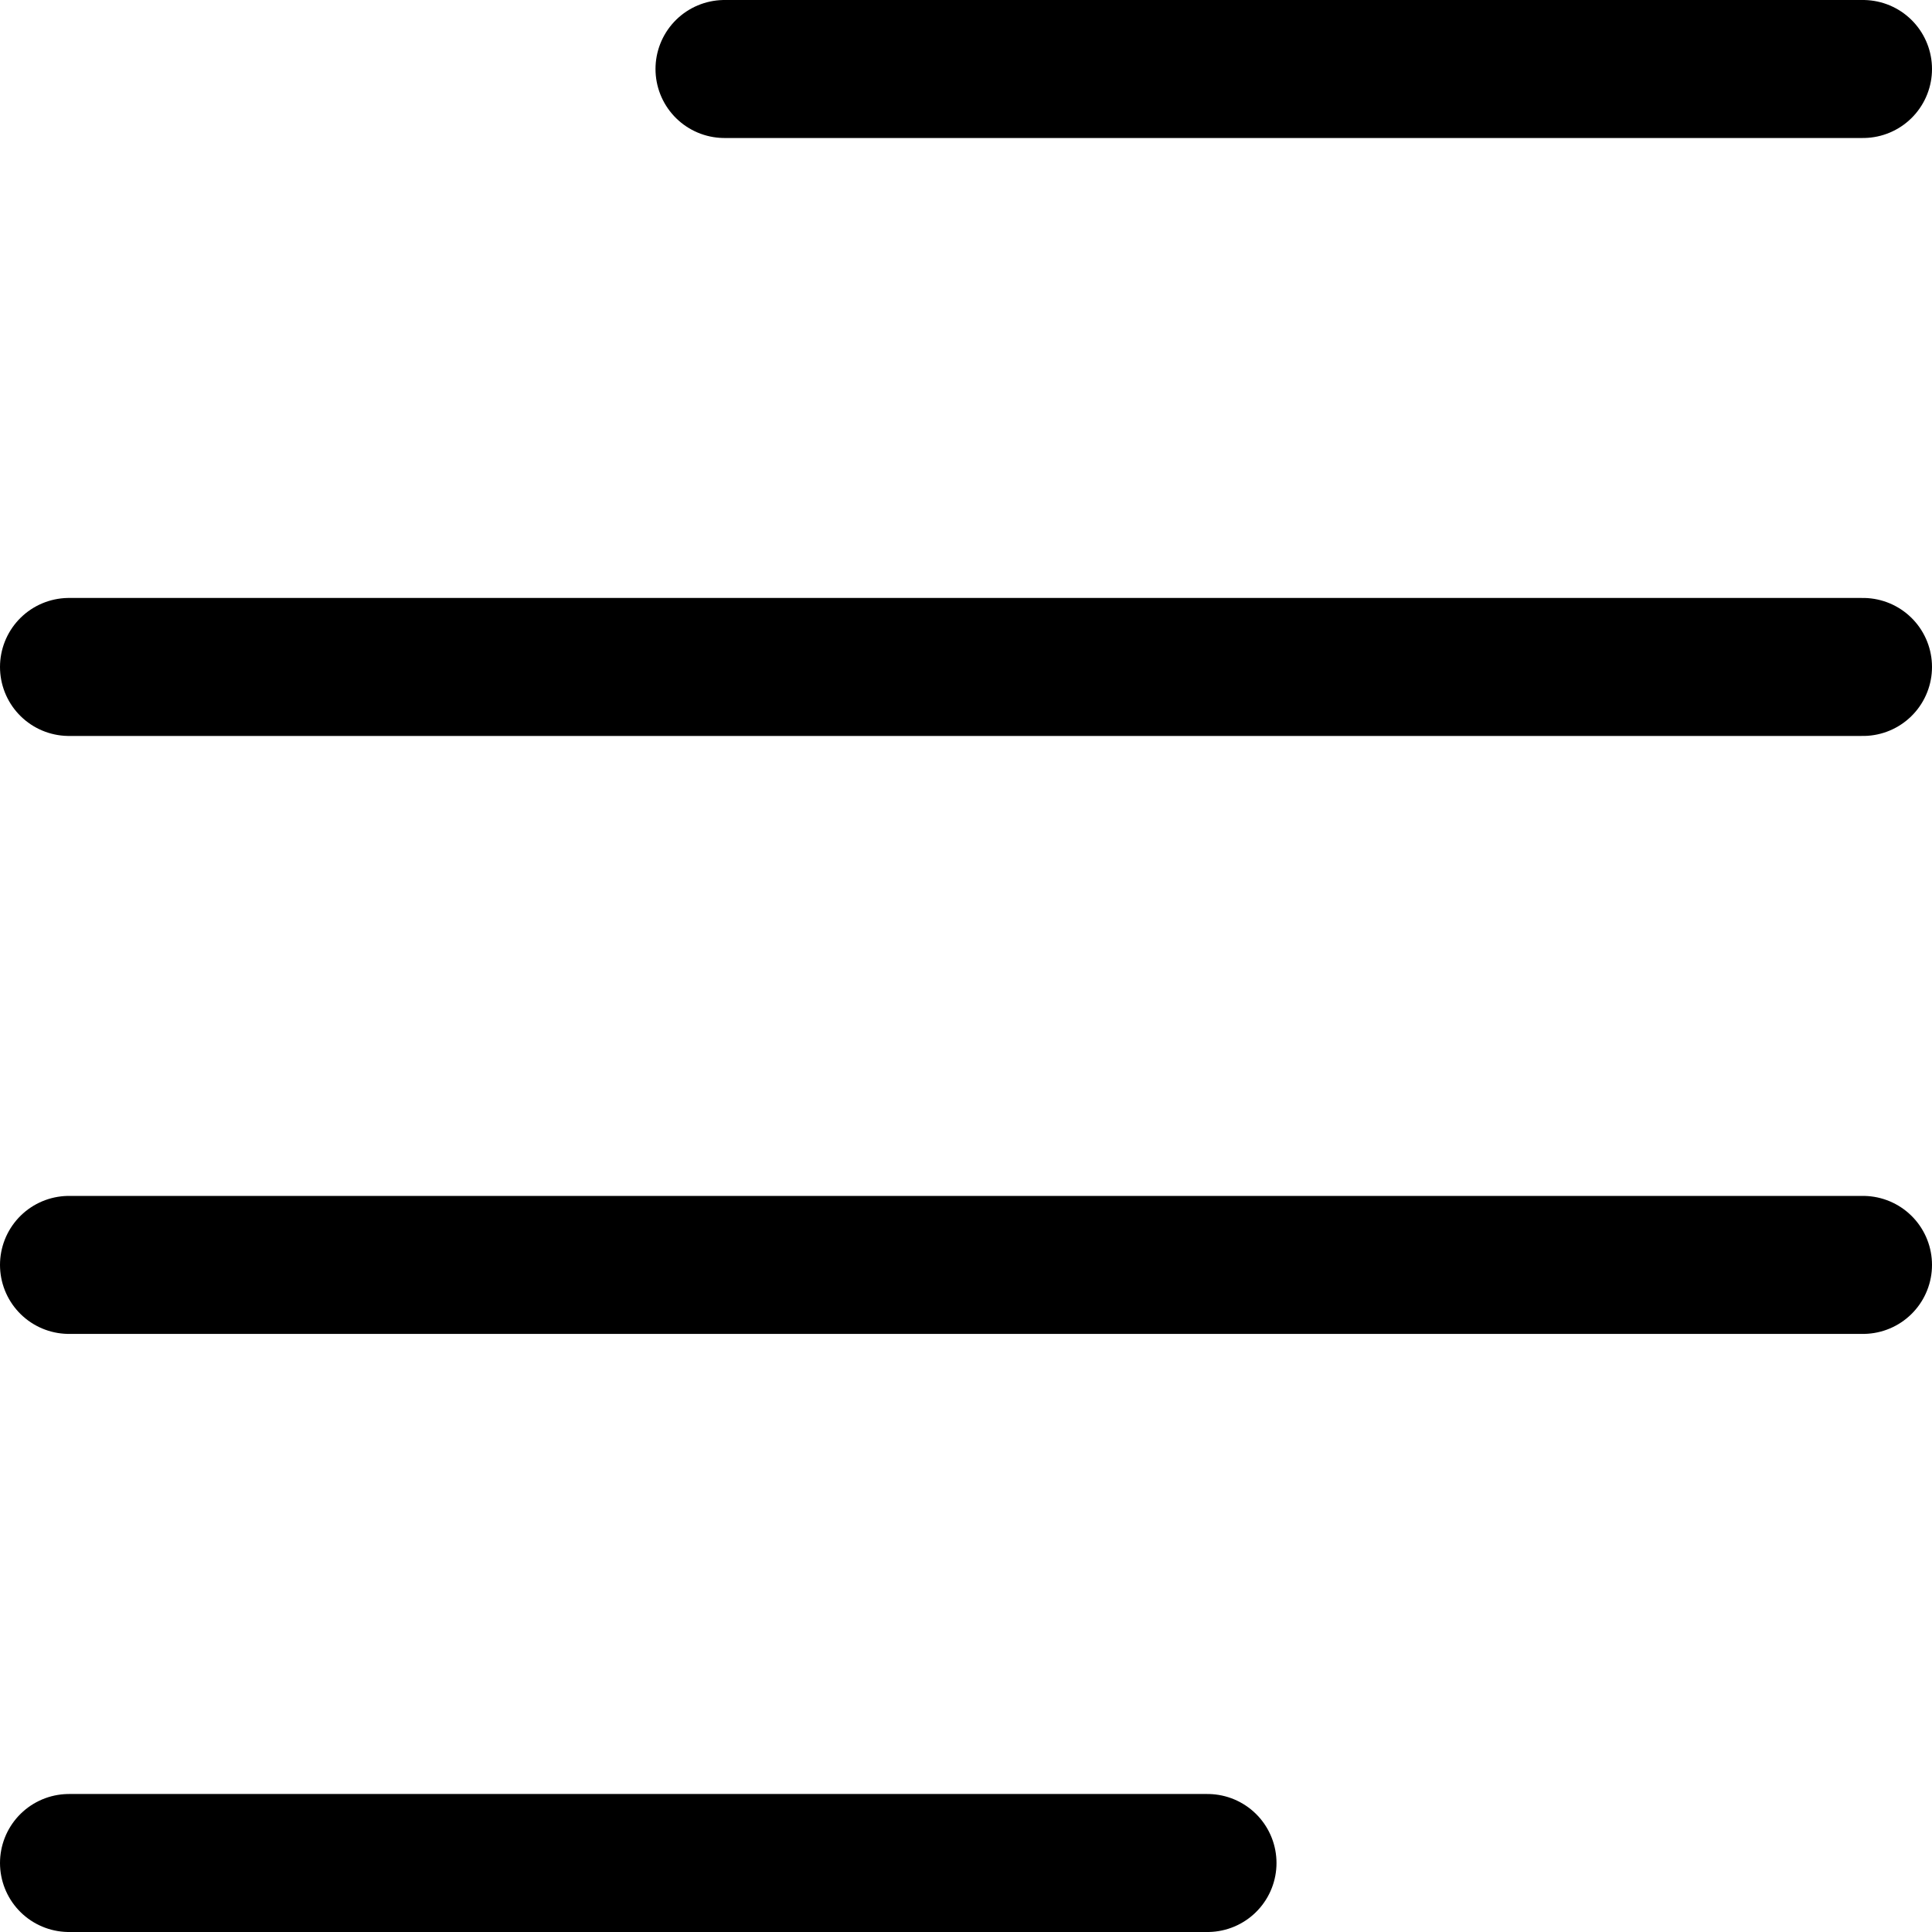
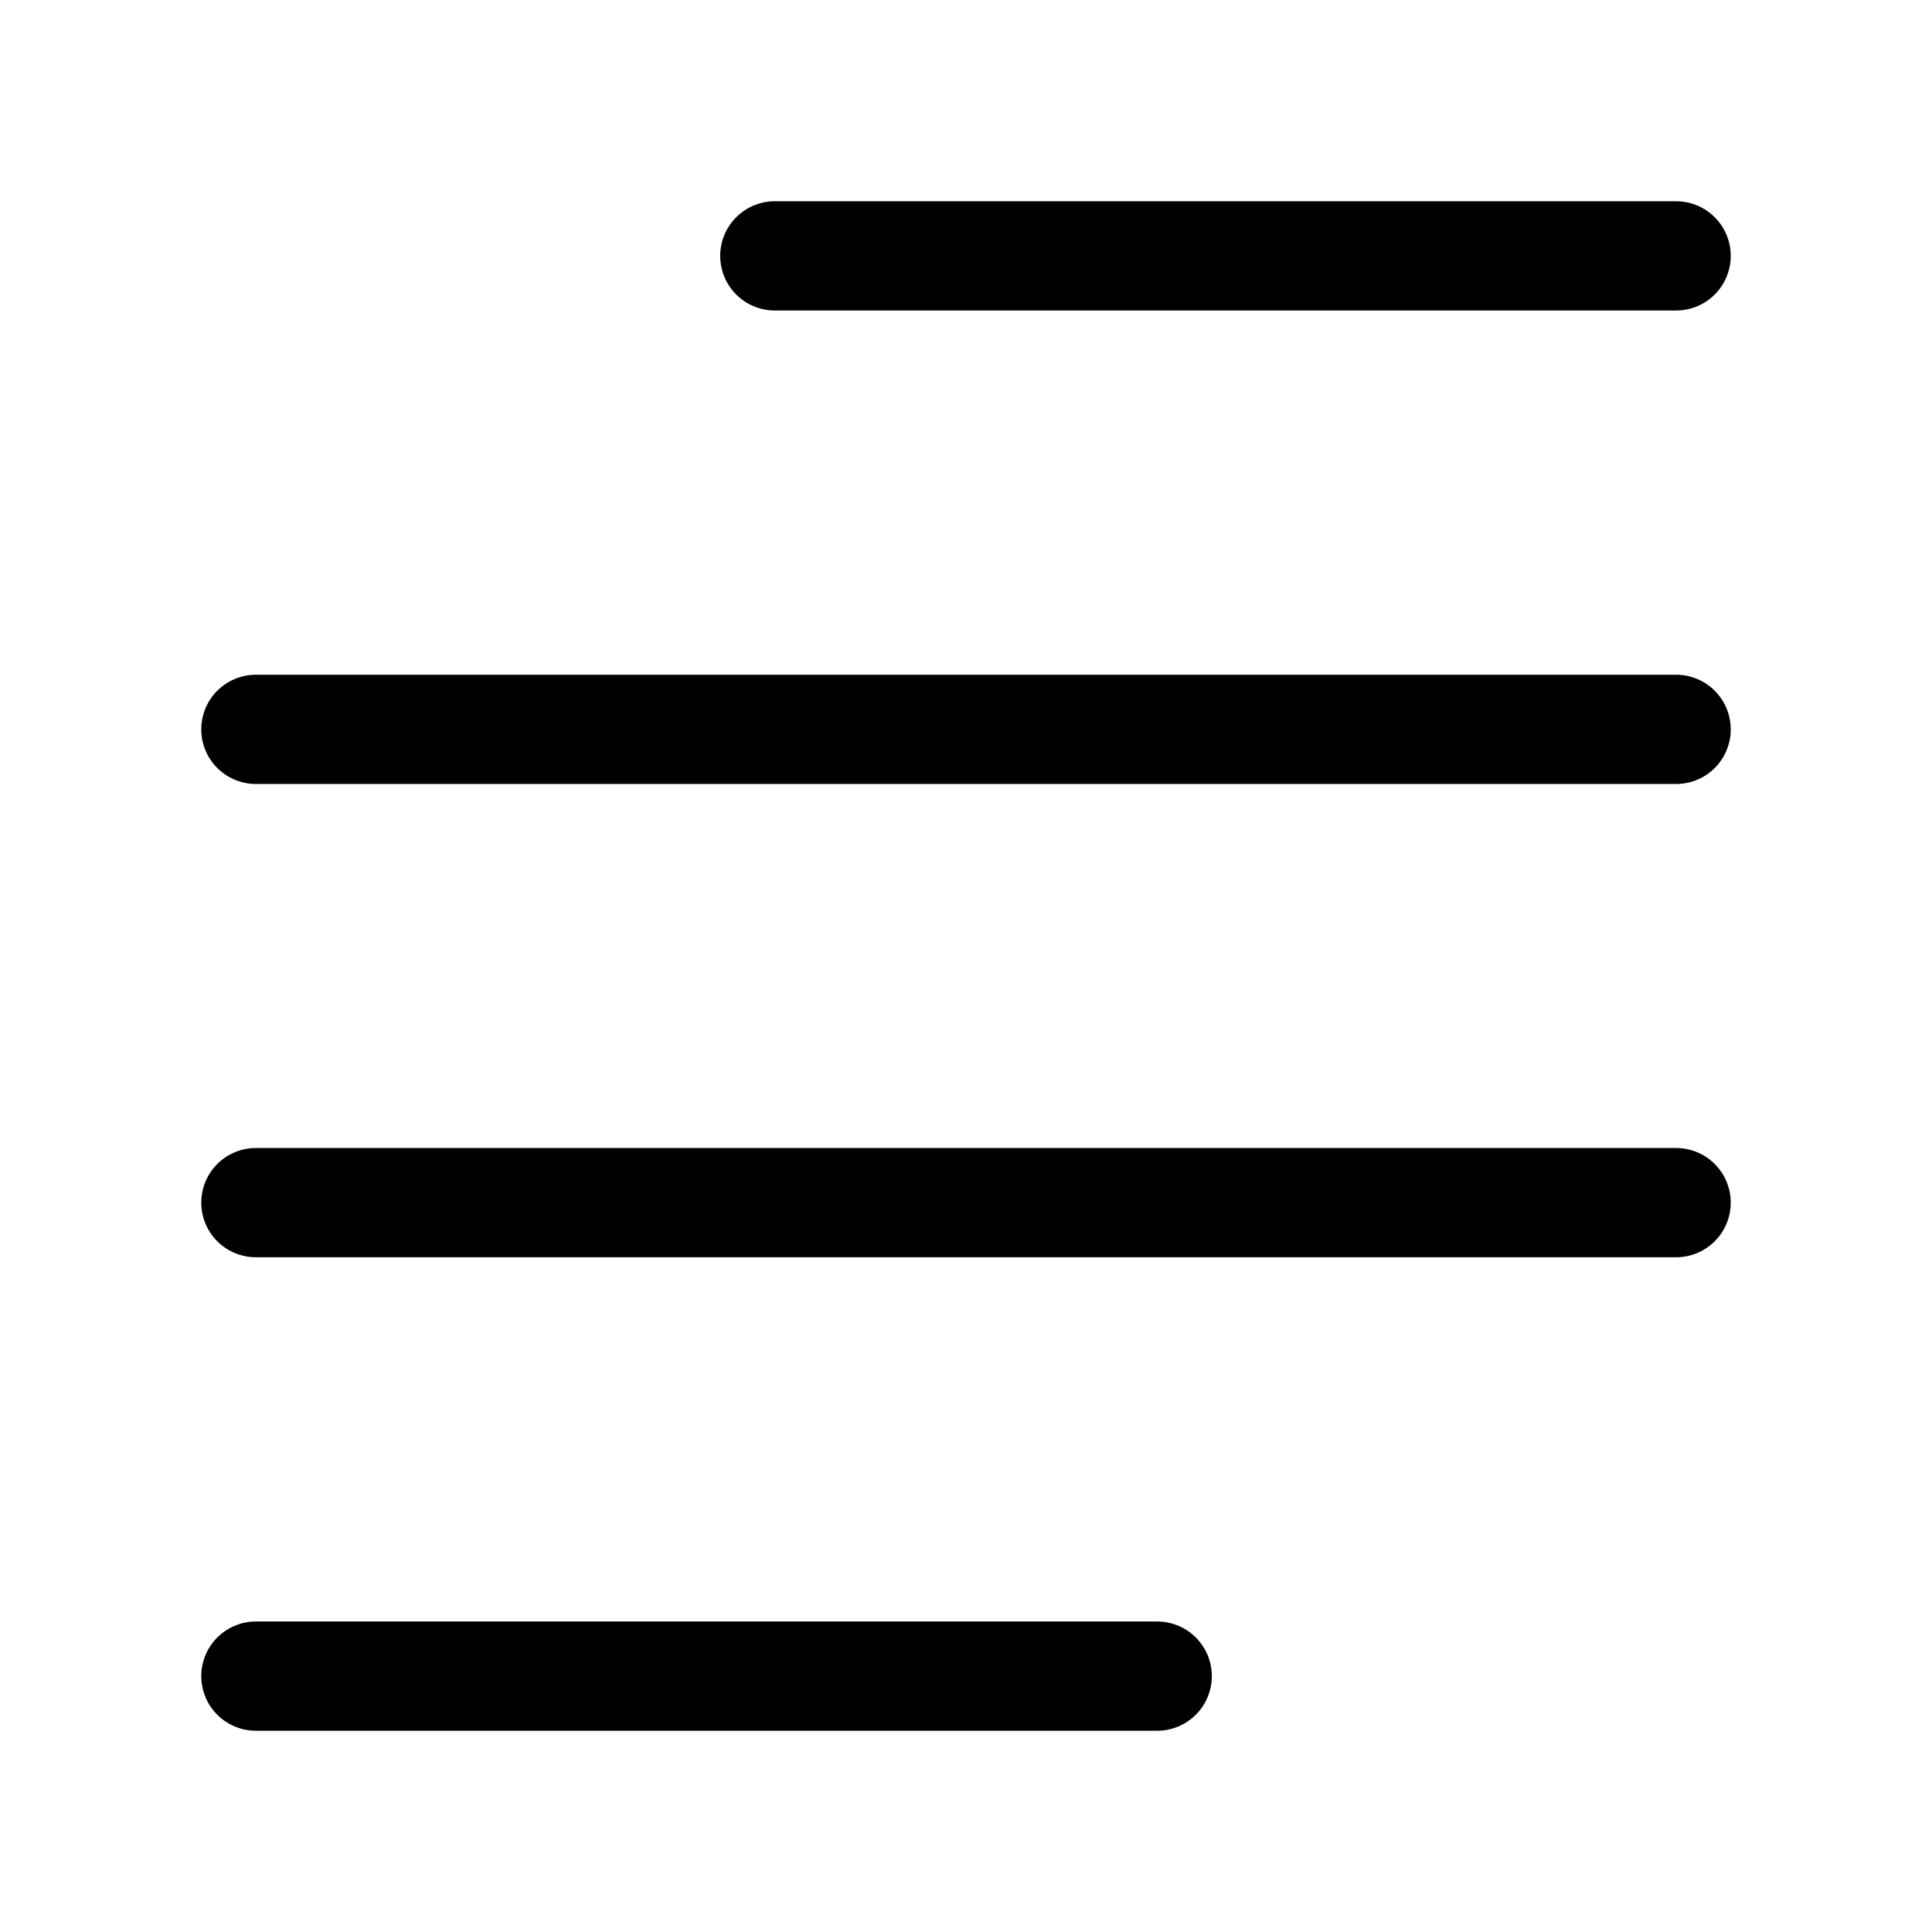
- <svg xmlns="http://www.w3.org/2000/svg" fill="none" viewBox="0 0 14 14">
-   <path stroke="currentColor" stroke-linecap="round" stroke-linejoin="round" d="M13.5 0.5H5.25" stroke-width="1" />
-   <path stroke="currentColor" stroke-linecap="round" stroke-linejoin="round" d="M8.75 13.5H0.5" stroke-width="1" />
-   <path stroke="currentColor" stroke-linecap="round" stroke-linejoin="round" d="M0.5 4.833h13" stroke-width="1" />
-   <path stroke="currentColor" stroke-linecap="round" stroke-linejoin="round" d="M0.5 9.166h13" stroke-width="1" />
+ <svg xmlns="http://www.w3.org/2000/svg" clip-rule="evenodd" fill-rule="evenodd" stroke-linecap="round" stroke-linejoin="round" viewBox="0 0 14 14">
+   <g fill="none" stroke="currentColor" transform="matrix(.791658 0 0 .791658 1.45839 1.45839)">
+     <path d="m13.5.5h-8.25" />
+     <path d="m8.75 13.5h-8.25" />
+     <path d="m.5 4.834h13" />
+     <path d="m.5 9.166h13" />
+   </g>
</svg>
